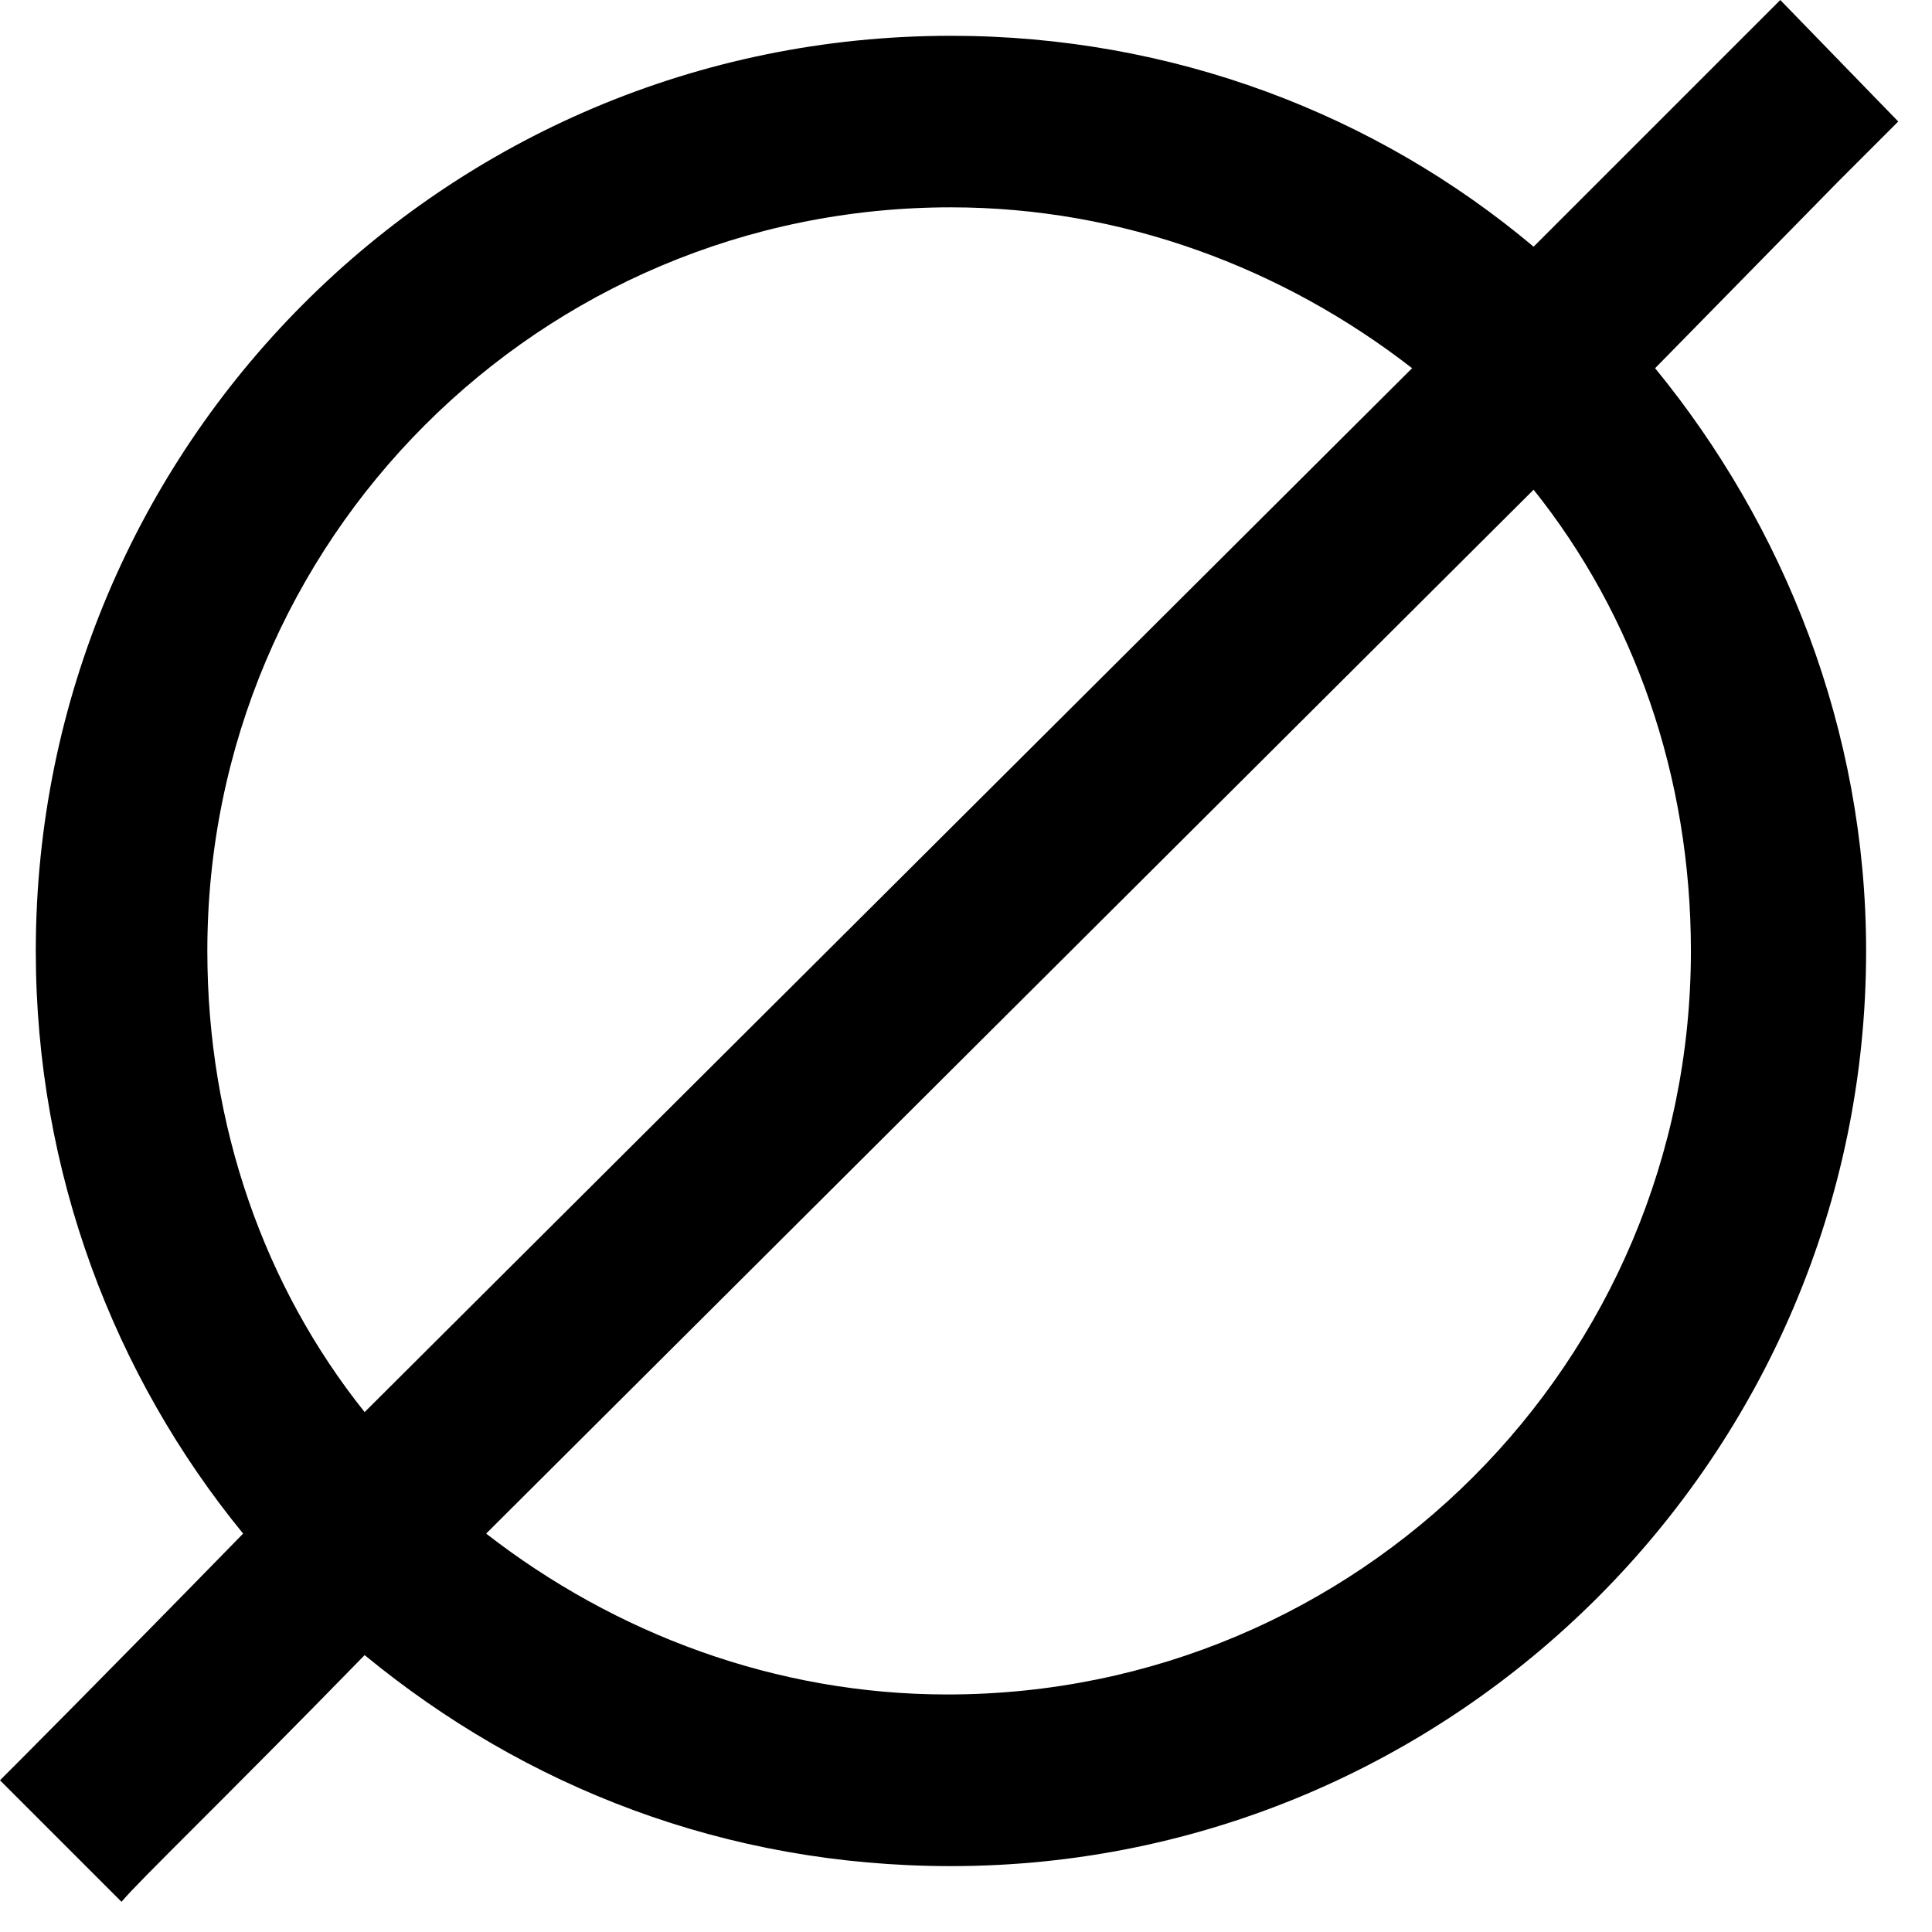
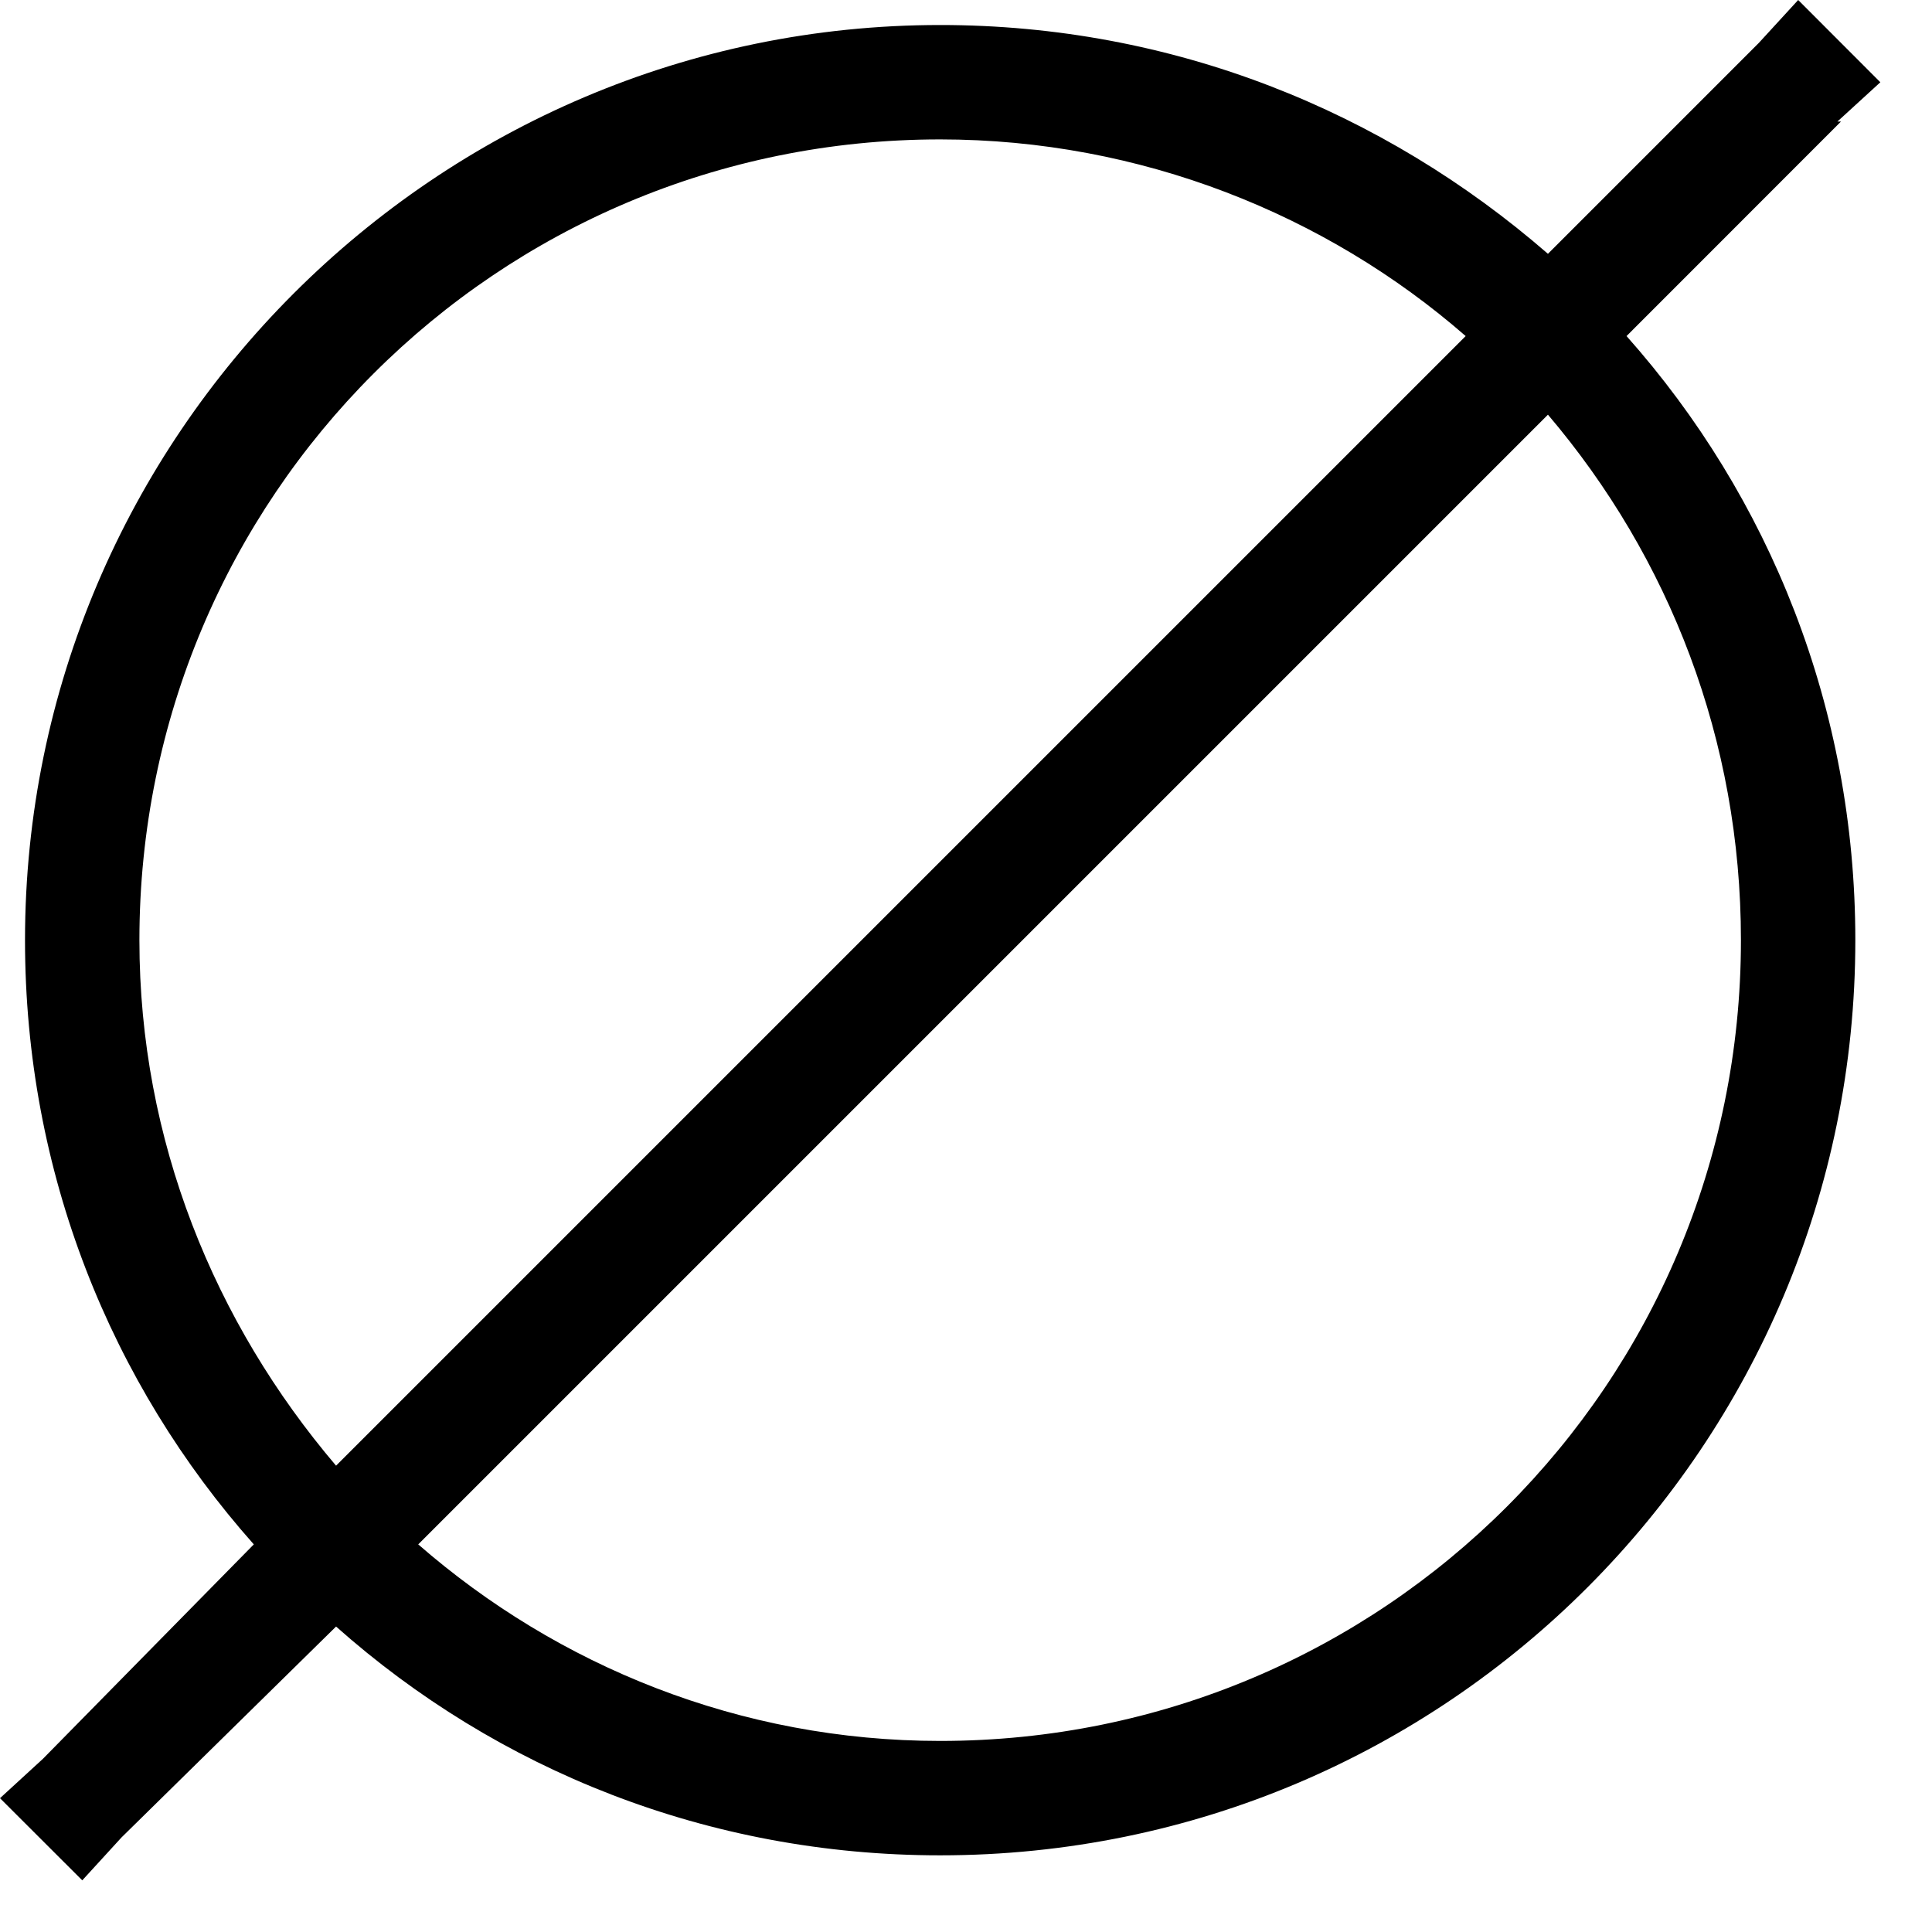
<svg xmlns="http://www.w3.org/2000/svg" width="19" height="19" viewBox="0 0 19 19" fill="none">
-   <path d="M18.07 1.793L16.277 3.621C17.543 5.168 18.352 7.172 18.352 9.352C18.352 14.309 14.309 18.352 9.352 18.352C7.137 18.352 5.168 17.578 3.586 16.277C2.18 17.719 1.371 18.492 1.195 18.703L0 17.508C0.176 17.332 0.984 16.523 2.391 15.082C1.125 13.535 0.352 11.531 0.352 9.352C0.352 4.395 4.359 0.352 9.352 0.352C11.531 0.352 13.535 1.125 15.082 2.426C16.488 1.02 17.297 0.211 17.508 0L18.668 1.195L18.07 1.793ZM13.887 3.621C12.621 2.637 11.039 2.039 9.352 2.039C5.309 2.039 2.039 5.309 2.039 9.352C2.039 11.074 2.602 12.656 3.586 13.887L13.887 3.621ZM4.781 15.082C6.047 16.066 7.629 16.664 9.316 16.664C13.359 16.664 16.629 13.395 16.629 9.352C16.629 7.629 16.066 6.047 15.082 4.816L4.781 15.082Z" fill="black" />
+   <path d="M18.07 1.195H18.105L15.996 3.305C17.402 4.887 18.246 6.961 18.246 9.246C18.246 14.203 14.238 18.246 9.246 18.246C6.961 18.246 4.887 17.402 3.305 15.996L1.195 18.07L0.809 18.492L0 17.684L0.422 17.297L2.496 15.188C1.09 13.605 0.246 11.531 0.246 9.246C0.246 4.289 4.289 0.246 9.246 0.246C11.531 0.246 13.605 1.09 15.223 2.496L17.297 0.422L17.684 0L18.492 0.809L18.07 1.195ZM14.414 3.305C13.043 2.109 11.215 1.371 9.246 1.371C4.887 1.371 1.371 4.887 1.371 9.246C1.371 11.215 2.109 13.008 3.305 14.414L14.414 3.305ZM4.113 15.188C5.484 16.383 7.277 17.121 9.246 17.121C13.605 17.121 17.121 13.605 17.121 9.246C17.121 7.277 16.418 5.484 15.223 4.078L4.113 15.188Z" fill="black" />
</svg>
